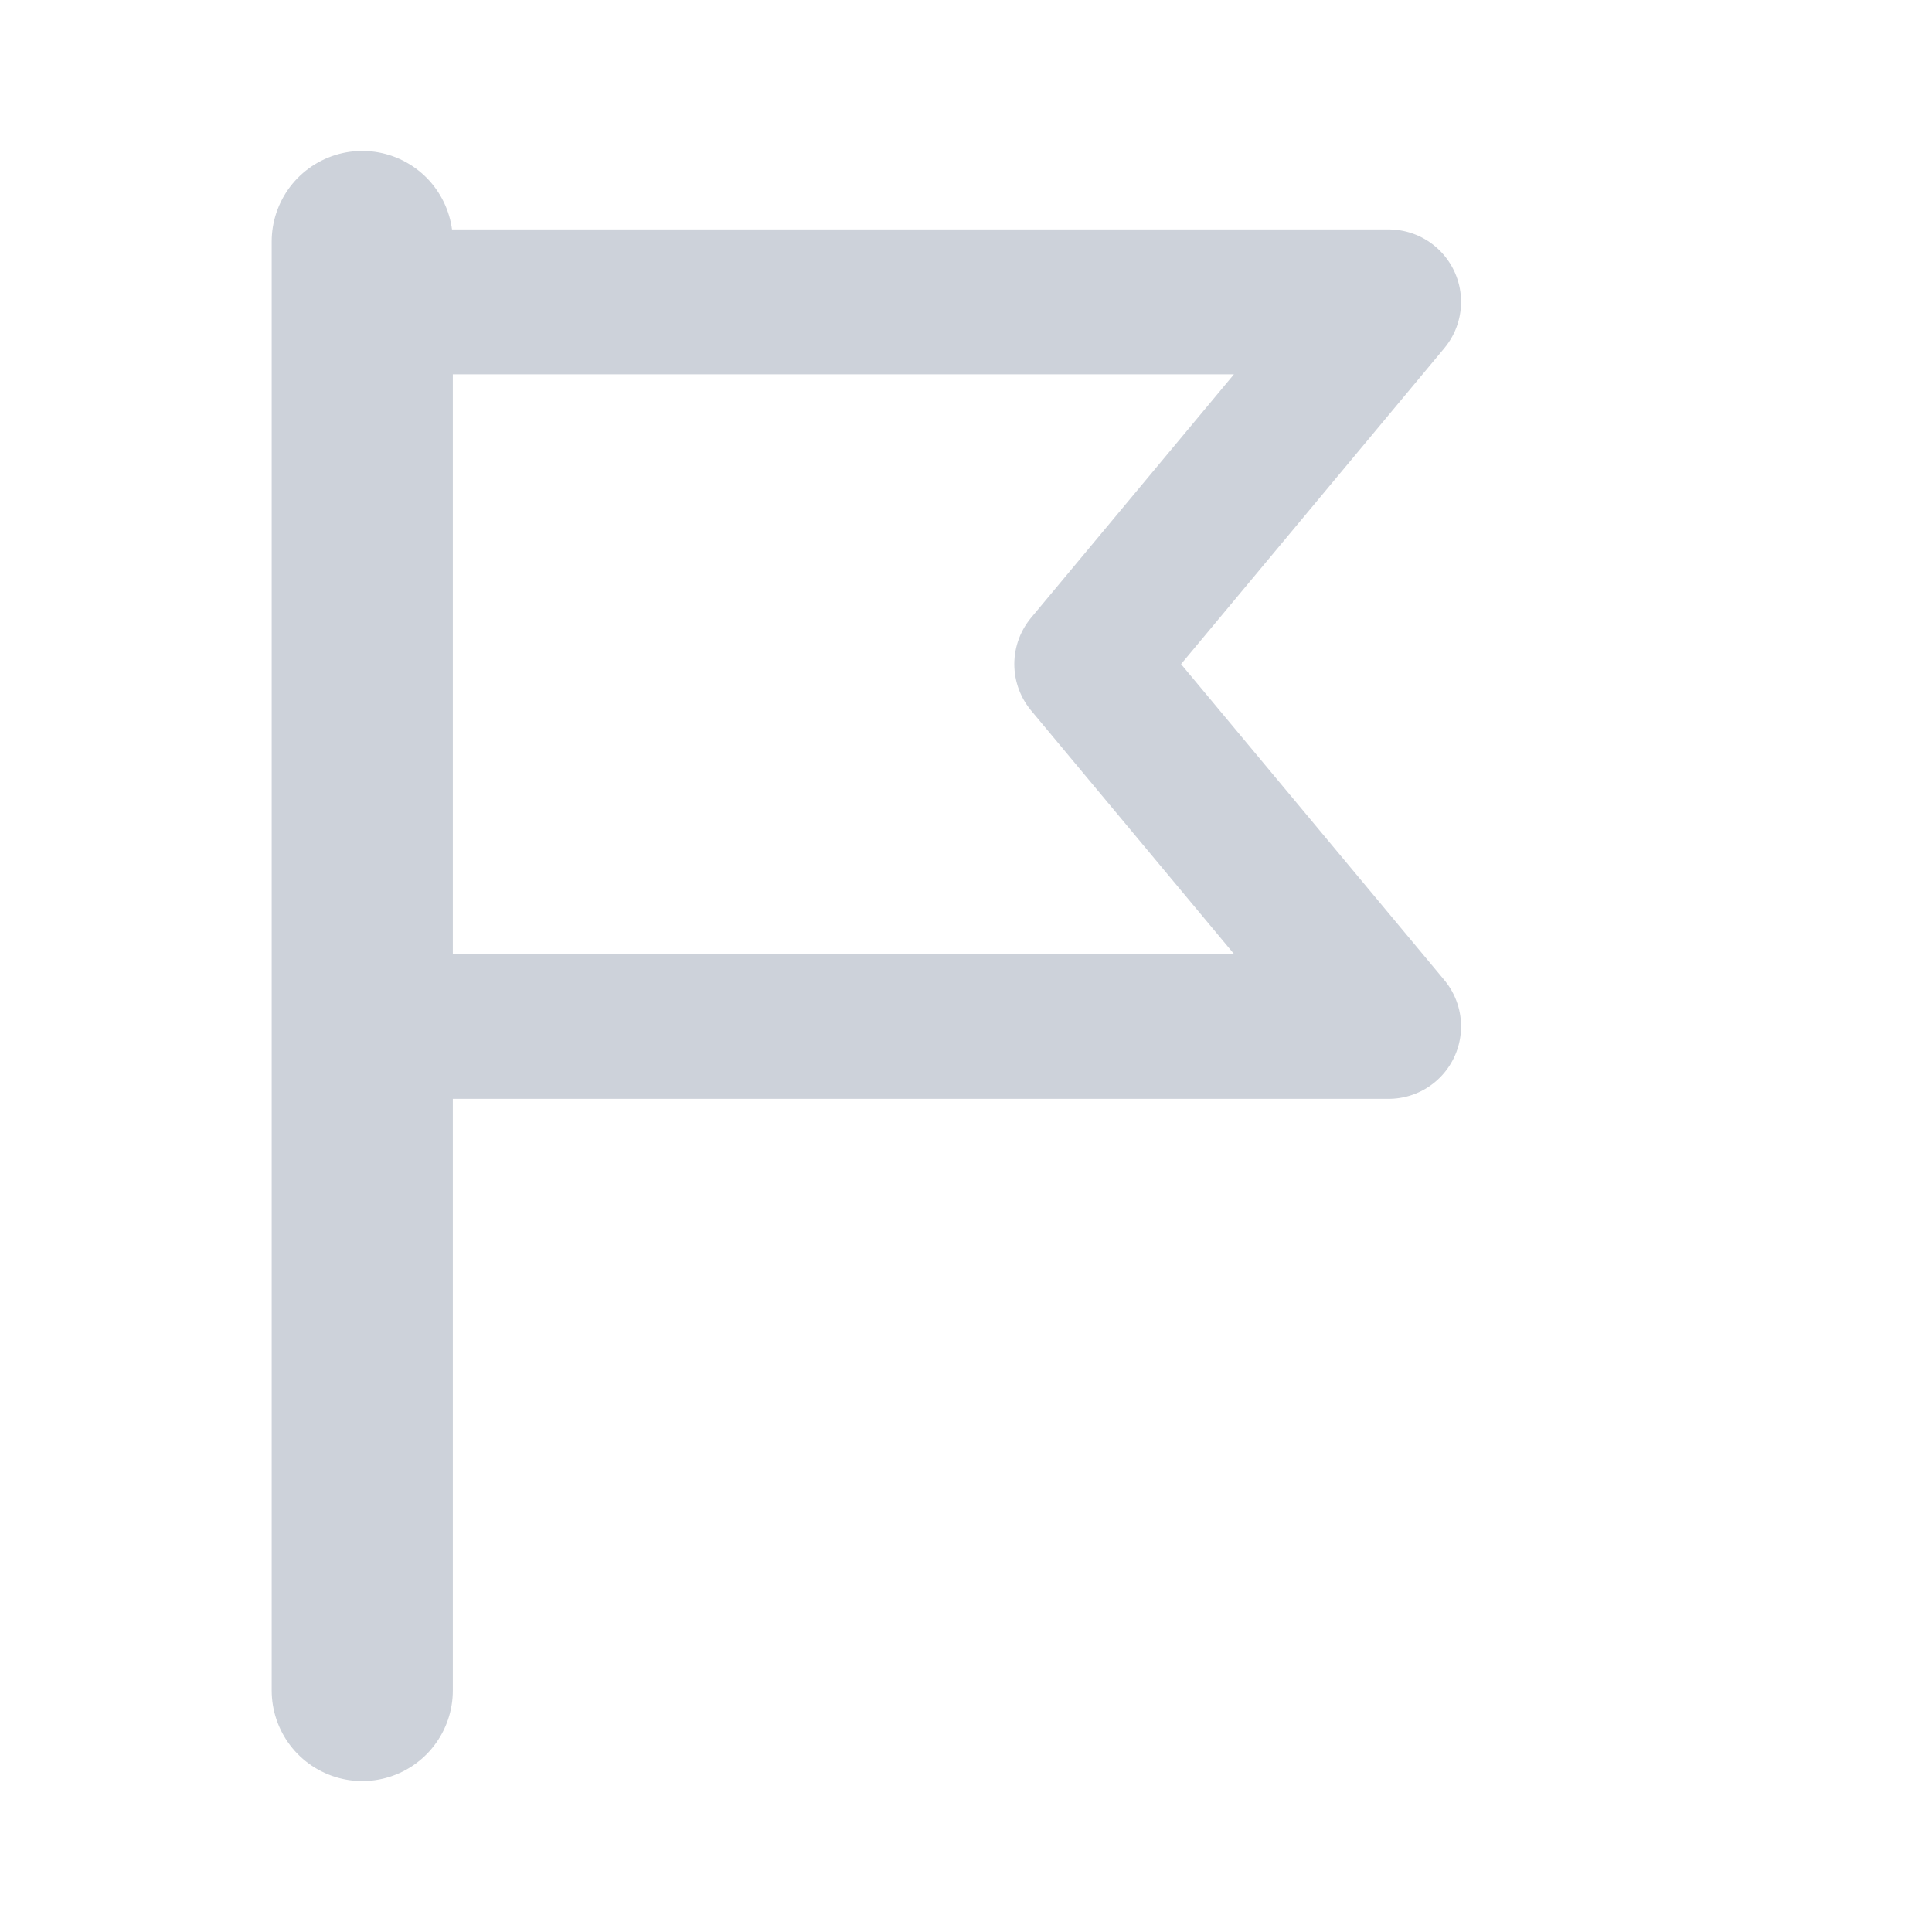
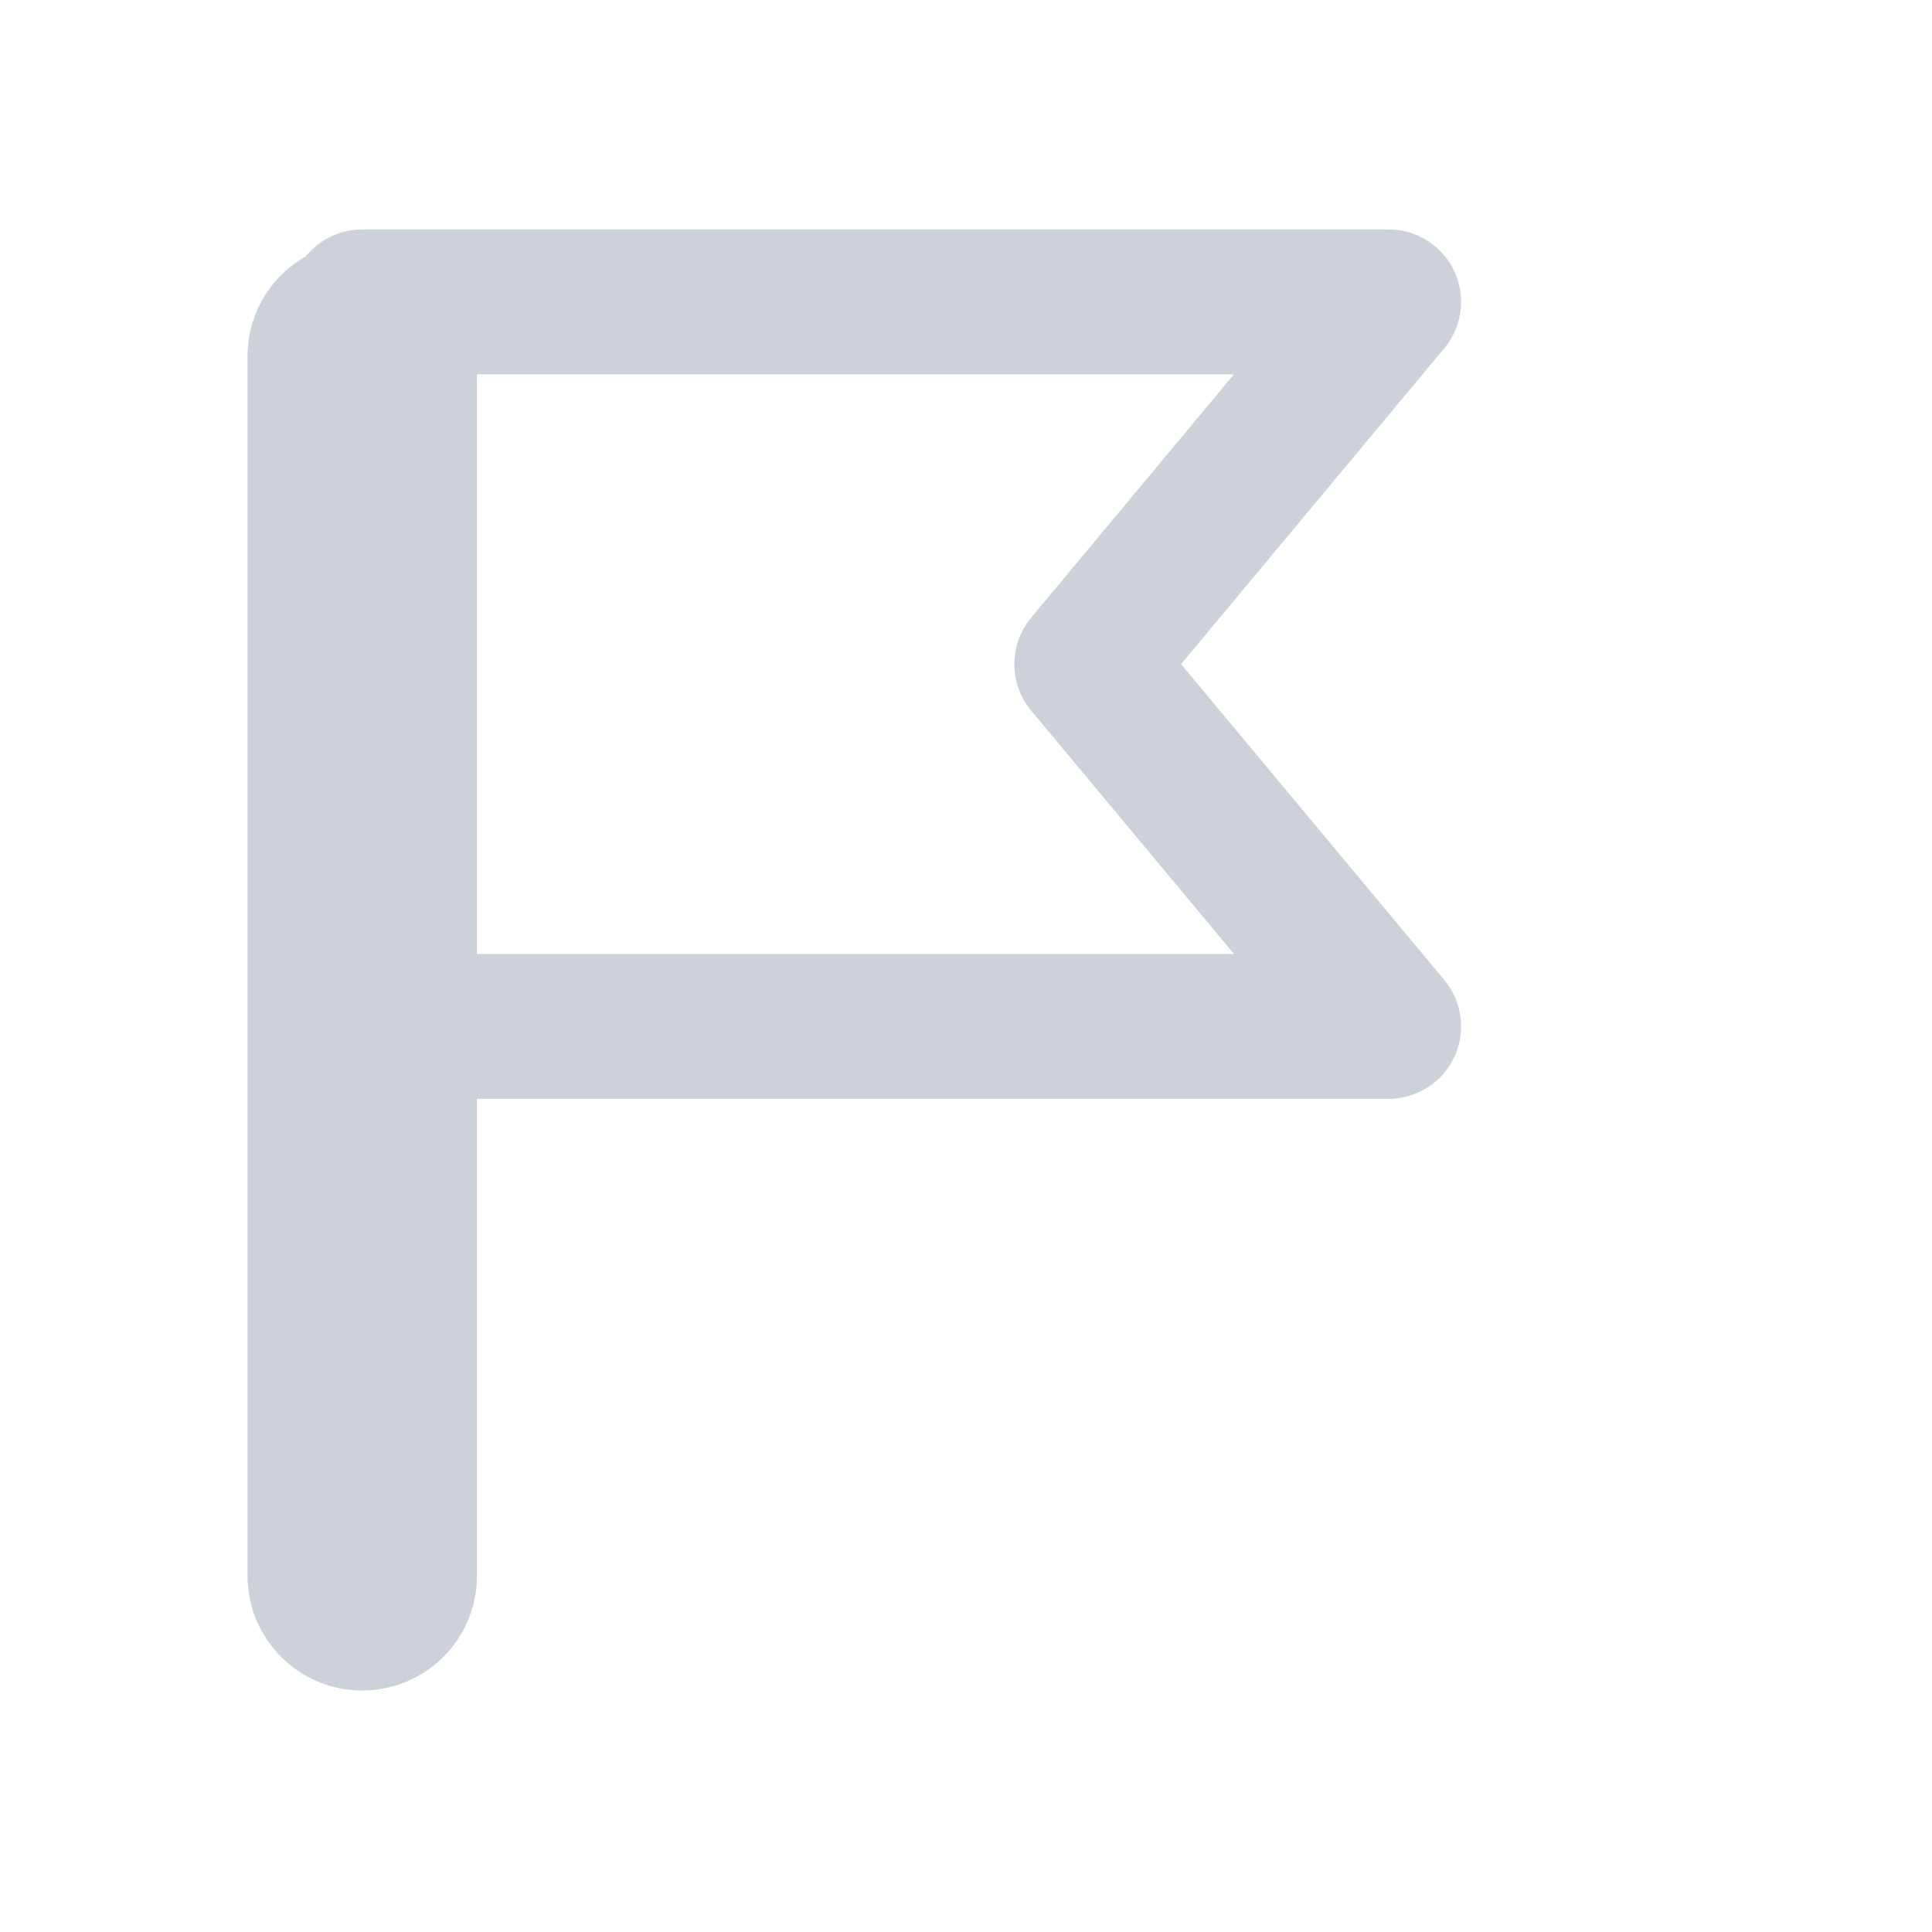
<svg xmlns="http://www.w3.org/2000/svg" width="16" height="16" viewBox="0 0 16 16">
  <g fill="none" stroke="#cdd2da" stroke-width="1.5" stroke-linecap="round" stroke-linejoin="round">
-     <line x1="3" y1="2" x2="3" y2="14" />
+     <path d="M2.05 2.95 A0.95 0.95 0 0 1 3.95 2.95 V13.05 A0.95 0.95 0 0 1 2.05 13.05 Z" fill="#cdd2da" stroke="none" />
    <path d="M3 2.5h8.5l-2.5 3 2.5 3H3z" fill="none" stroke="#cdd2da" stroke-width="1.2" />
  </g>
</svg>
